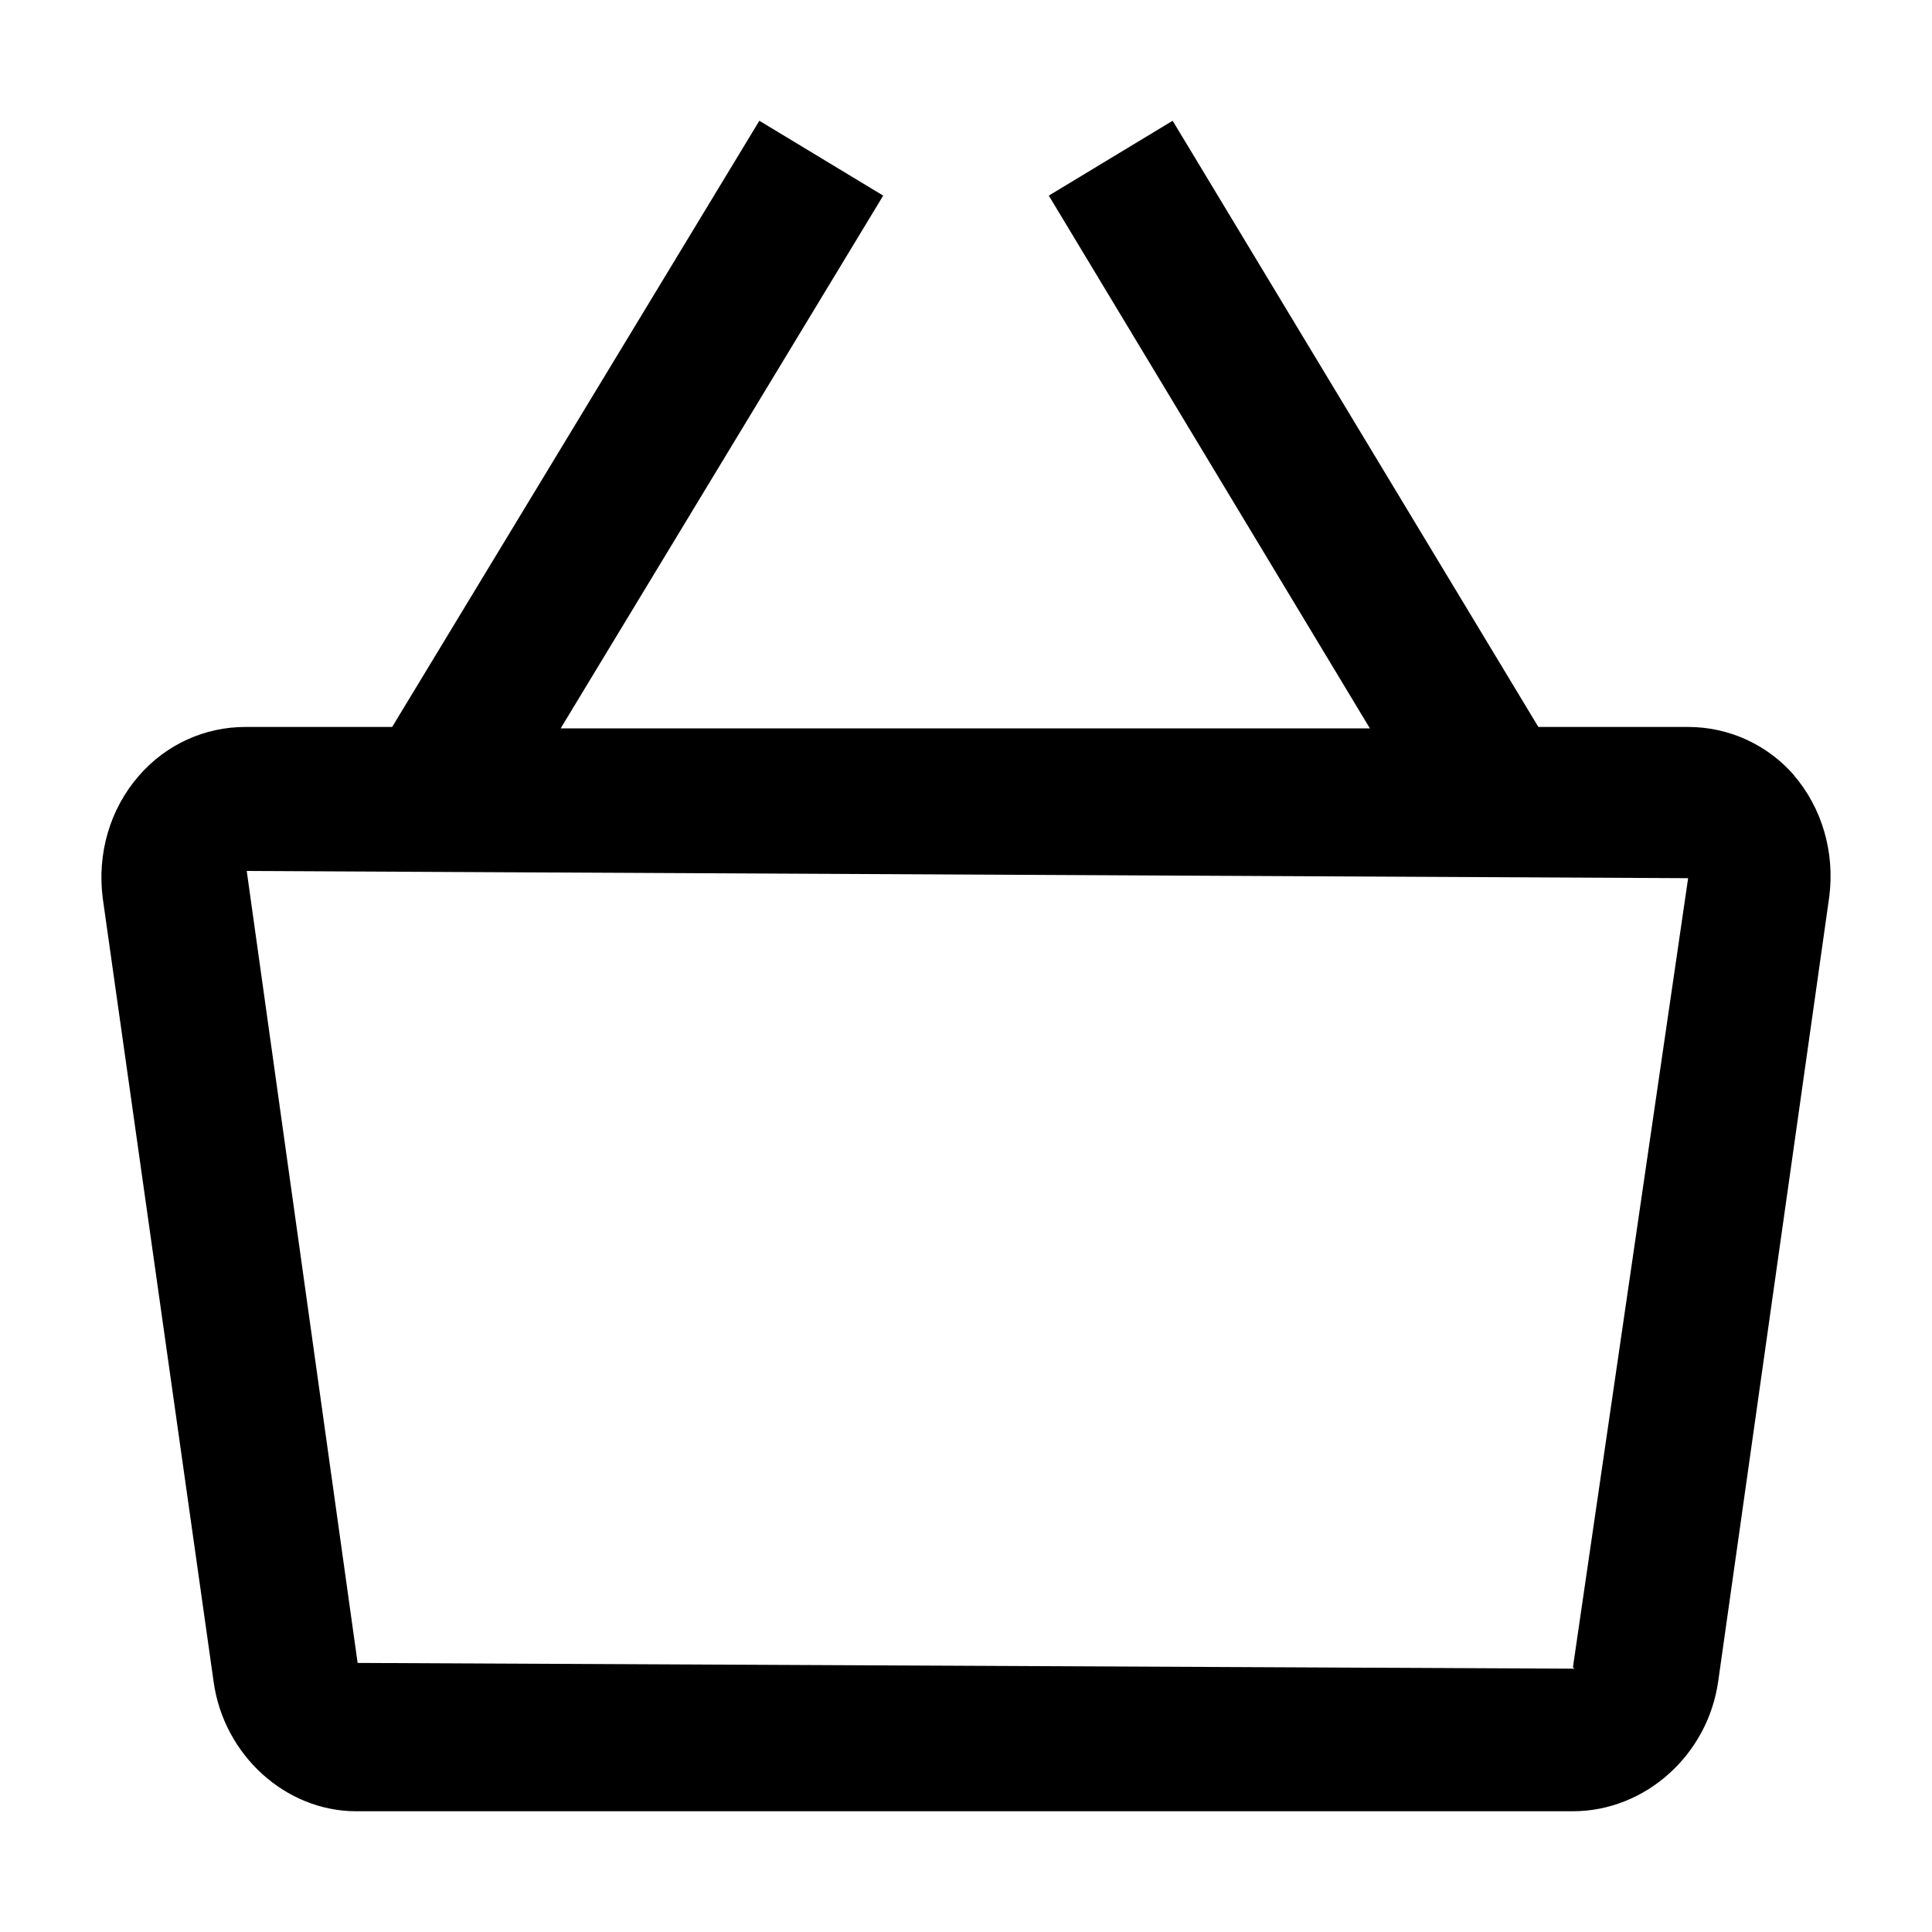
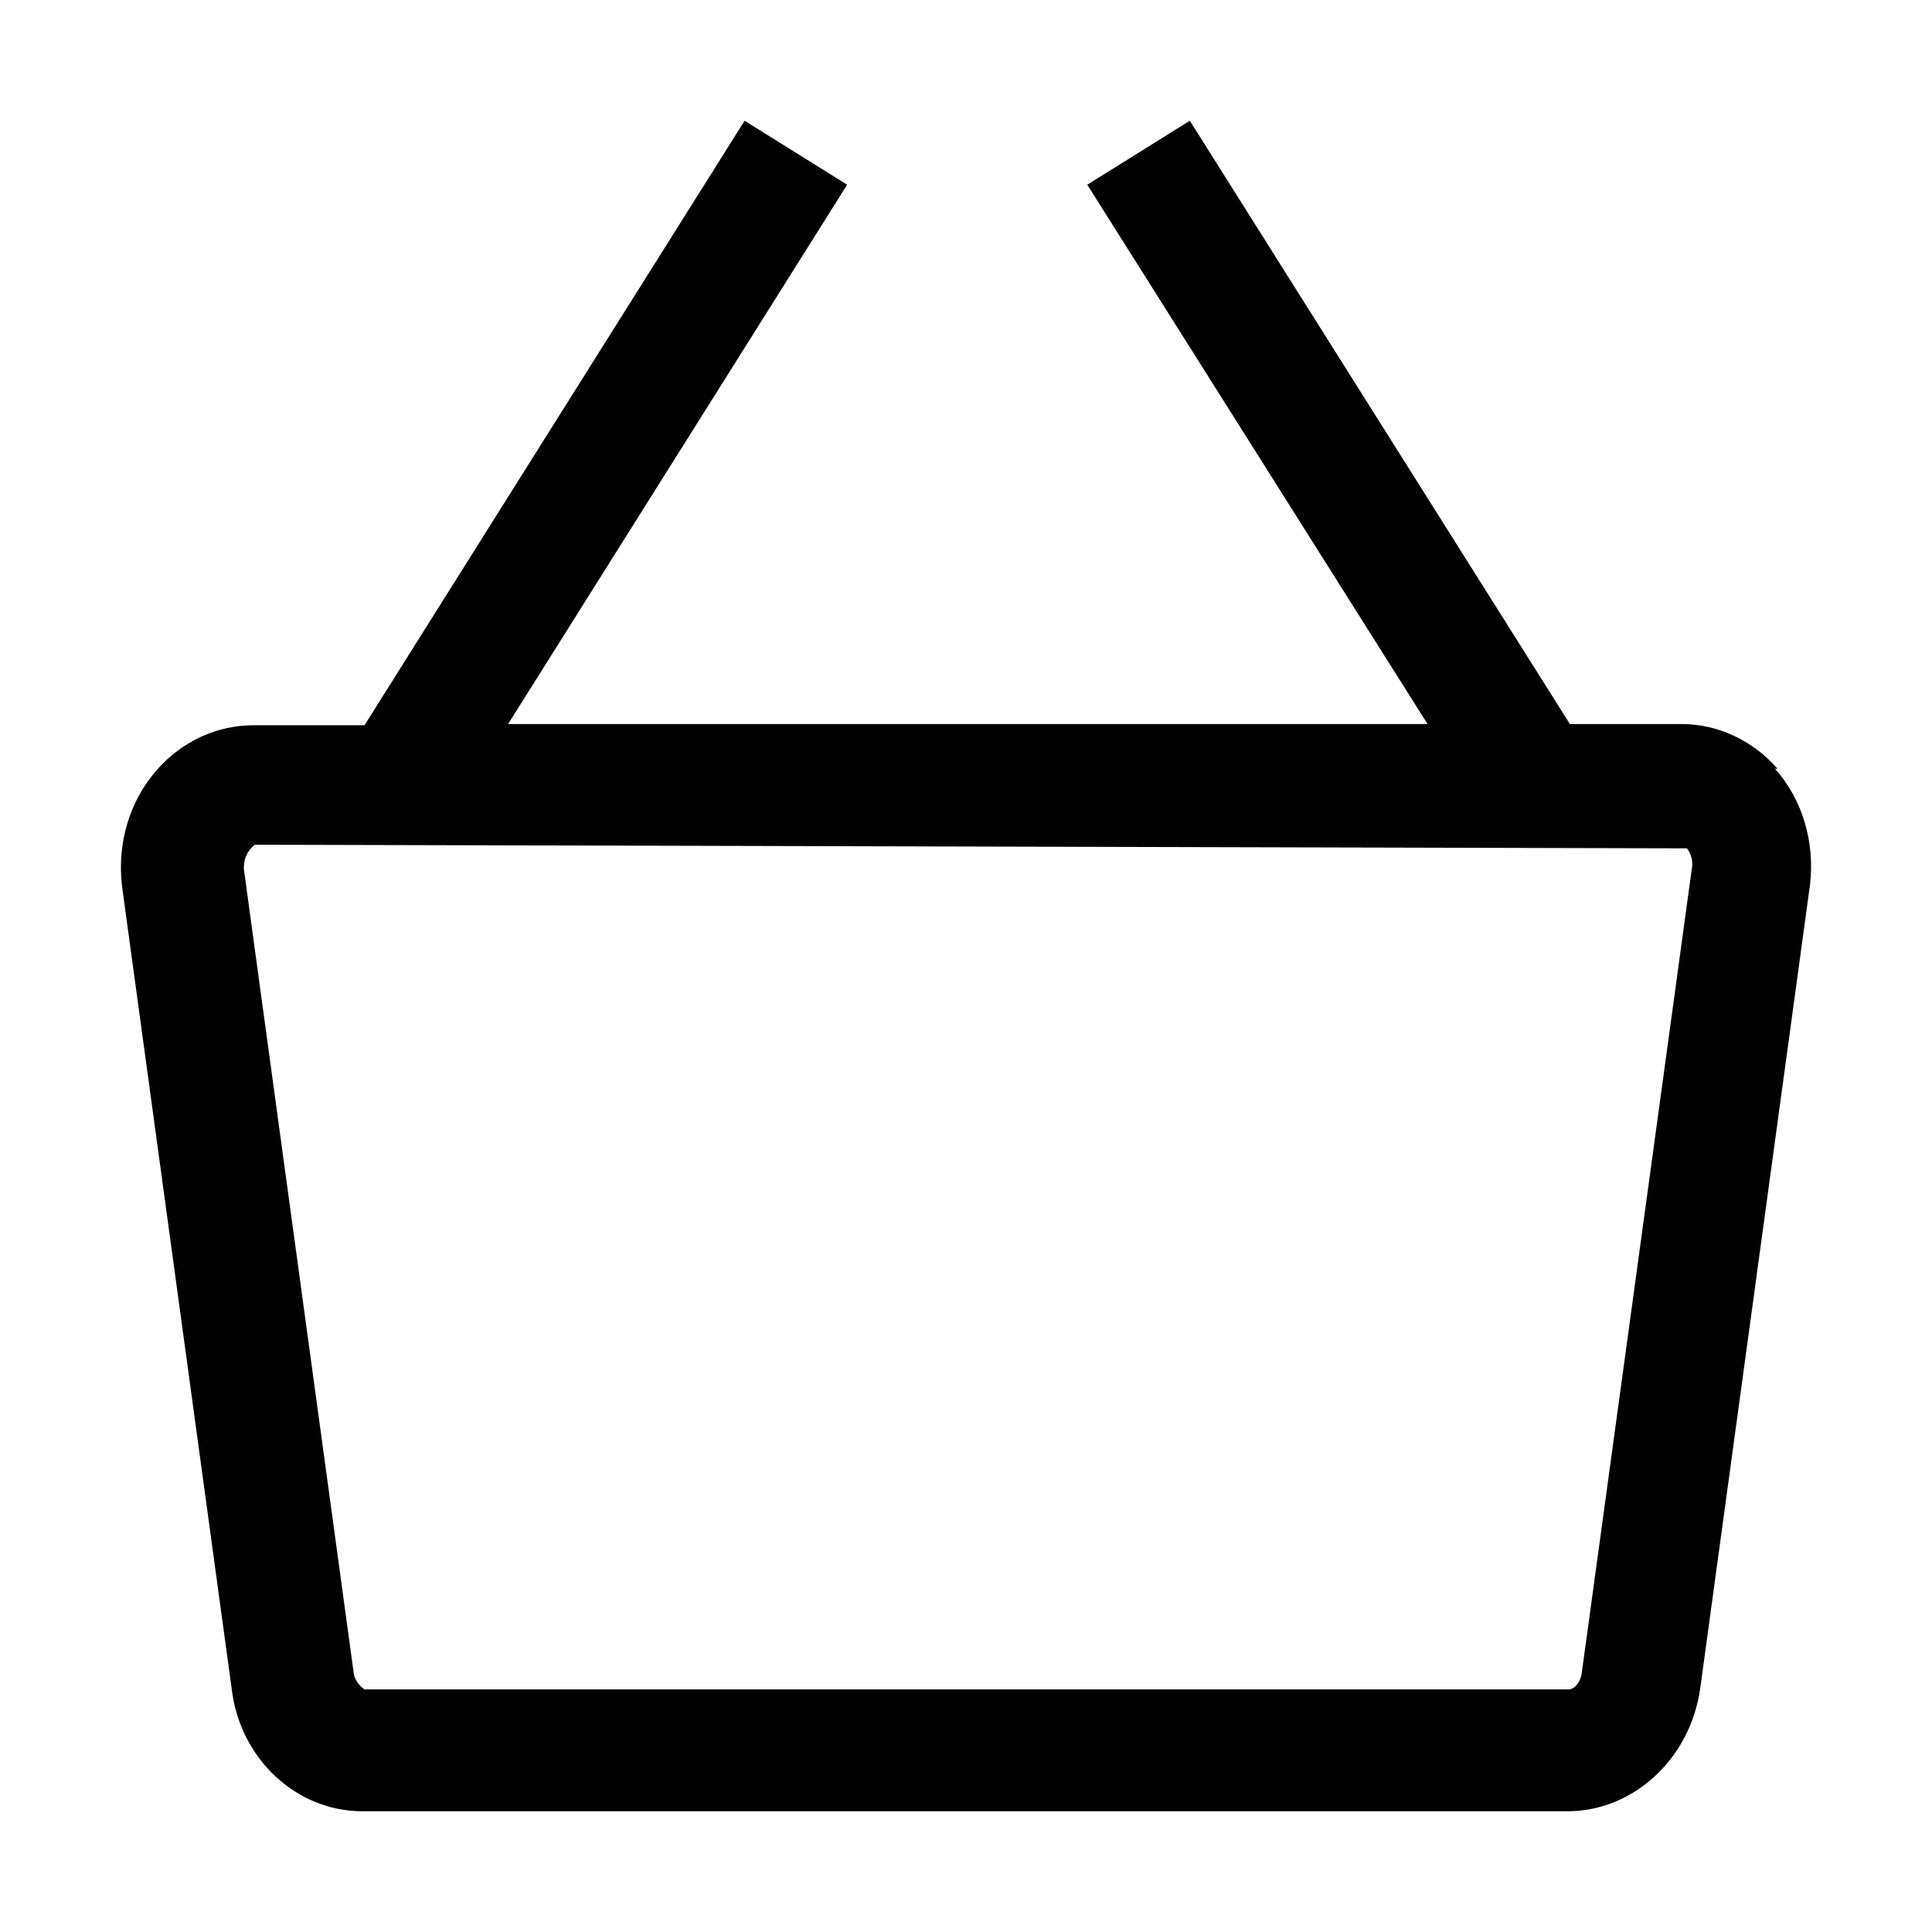
<svg xmlns="http://www.w3.org/2000/svg" width="48" height="48" viewBox="0 0 48 48">
-   <path fill-rule="evenodd" clip-rule="evenodd" d="M44.588 19.278C43.909 18.491 42.943 18.061 41.941 18.061H38.22L29.134 3L26.057 4.86L34.035 18.097H13.929L21.943 4.86L18.866 3L9.743 18.061H6.094C5.093 18.061 4.127 18.491 3.447 19.278C2.731 20.101 2.409 21.209 2.553 22.319L5.307 41.78C5.558 43.605 7.096 45 8.849 45H39.079C40.868 45 42.442 43.605 42.692 41.745L45.447 22.283C45.59 21.174 45.268 20.065 44.553 19.242L44.588 19.278ZM39.115 41.458L8.885 41.315L6.13 21.639L41.941 21.818L39.079 41.422L39.115 41.458Z" />
+   <path fill-rule="evenodd" clip-rule="evenodd" d="M44.161 19.099C43.561 18.409 42.692 17.989 41.792 17.989H39.004L29.561 3L27.013 4.589L35.467 17.989H12.623L21.047 4.589L18.499 3L9.056 18.019H6.298C5.398 18.019 4.529 18.409 3.899 19.128C3.21 19.908 2.91 20.957 3.03 22.006L5.758 41.972C5.968 43.711 7.377 45 8.996 45H38.944C40.593 45 42.002 43.681 42.242 41.942L44.97 21.976C45.09 20.927 44.79 19.878 44.101 19.099H44.161ZM39.304 41.523C39.274 41.822 39.094 41.972 38.974 41.972H9.056C9.056 41.972 8.816 41.822 8.786 41.553L6.058 21.587C6.058 21.347 6.118 21.167 6.328 20.987L41.912 21.077C41.912 21.077 42.092 21.287 42.032 21.587L39.304 41.523Z" />
</svg>
